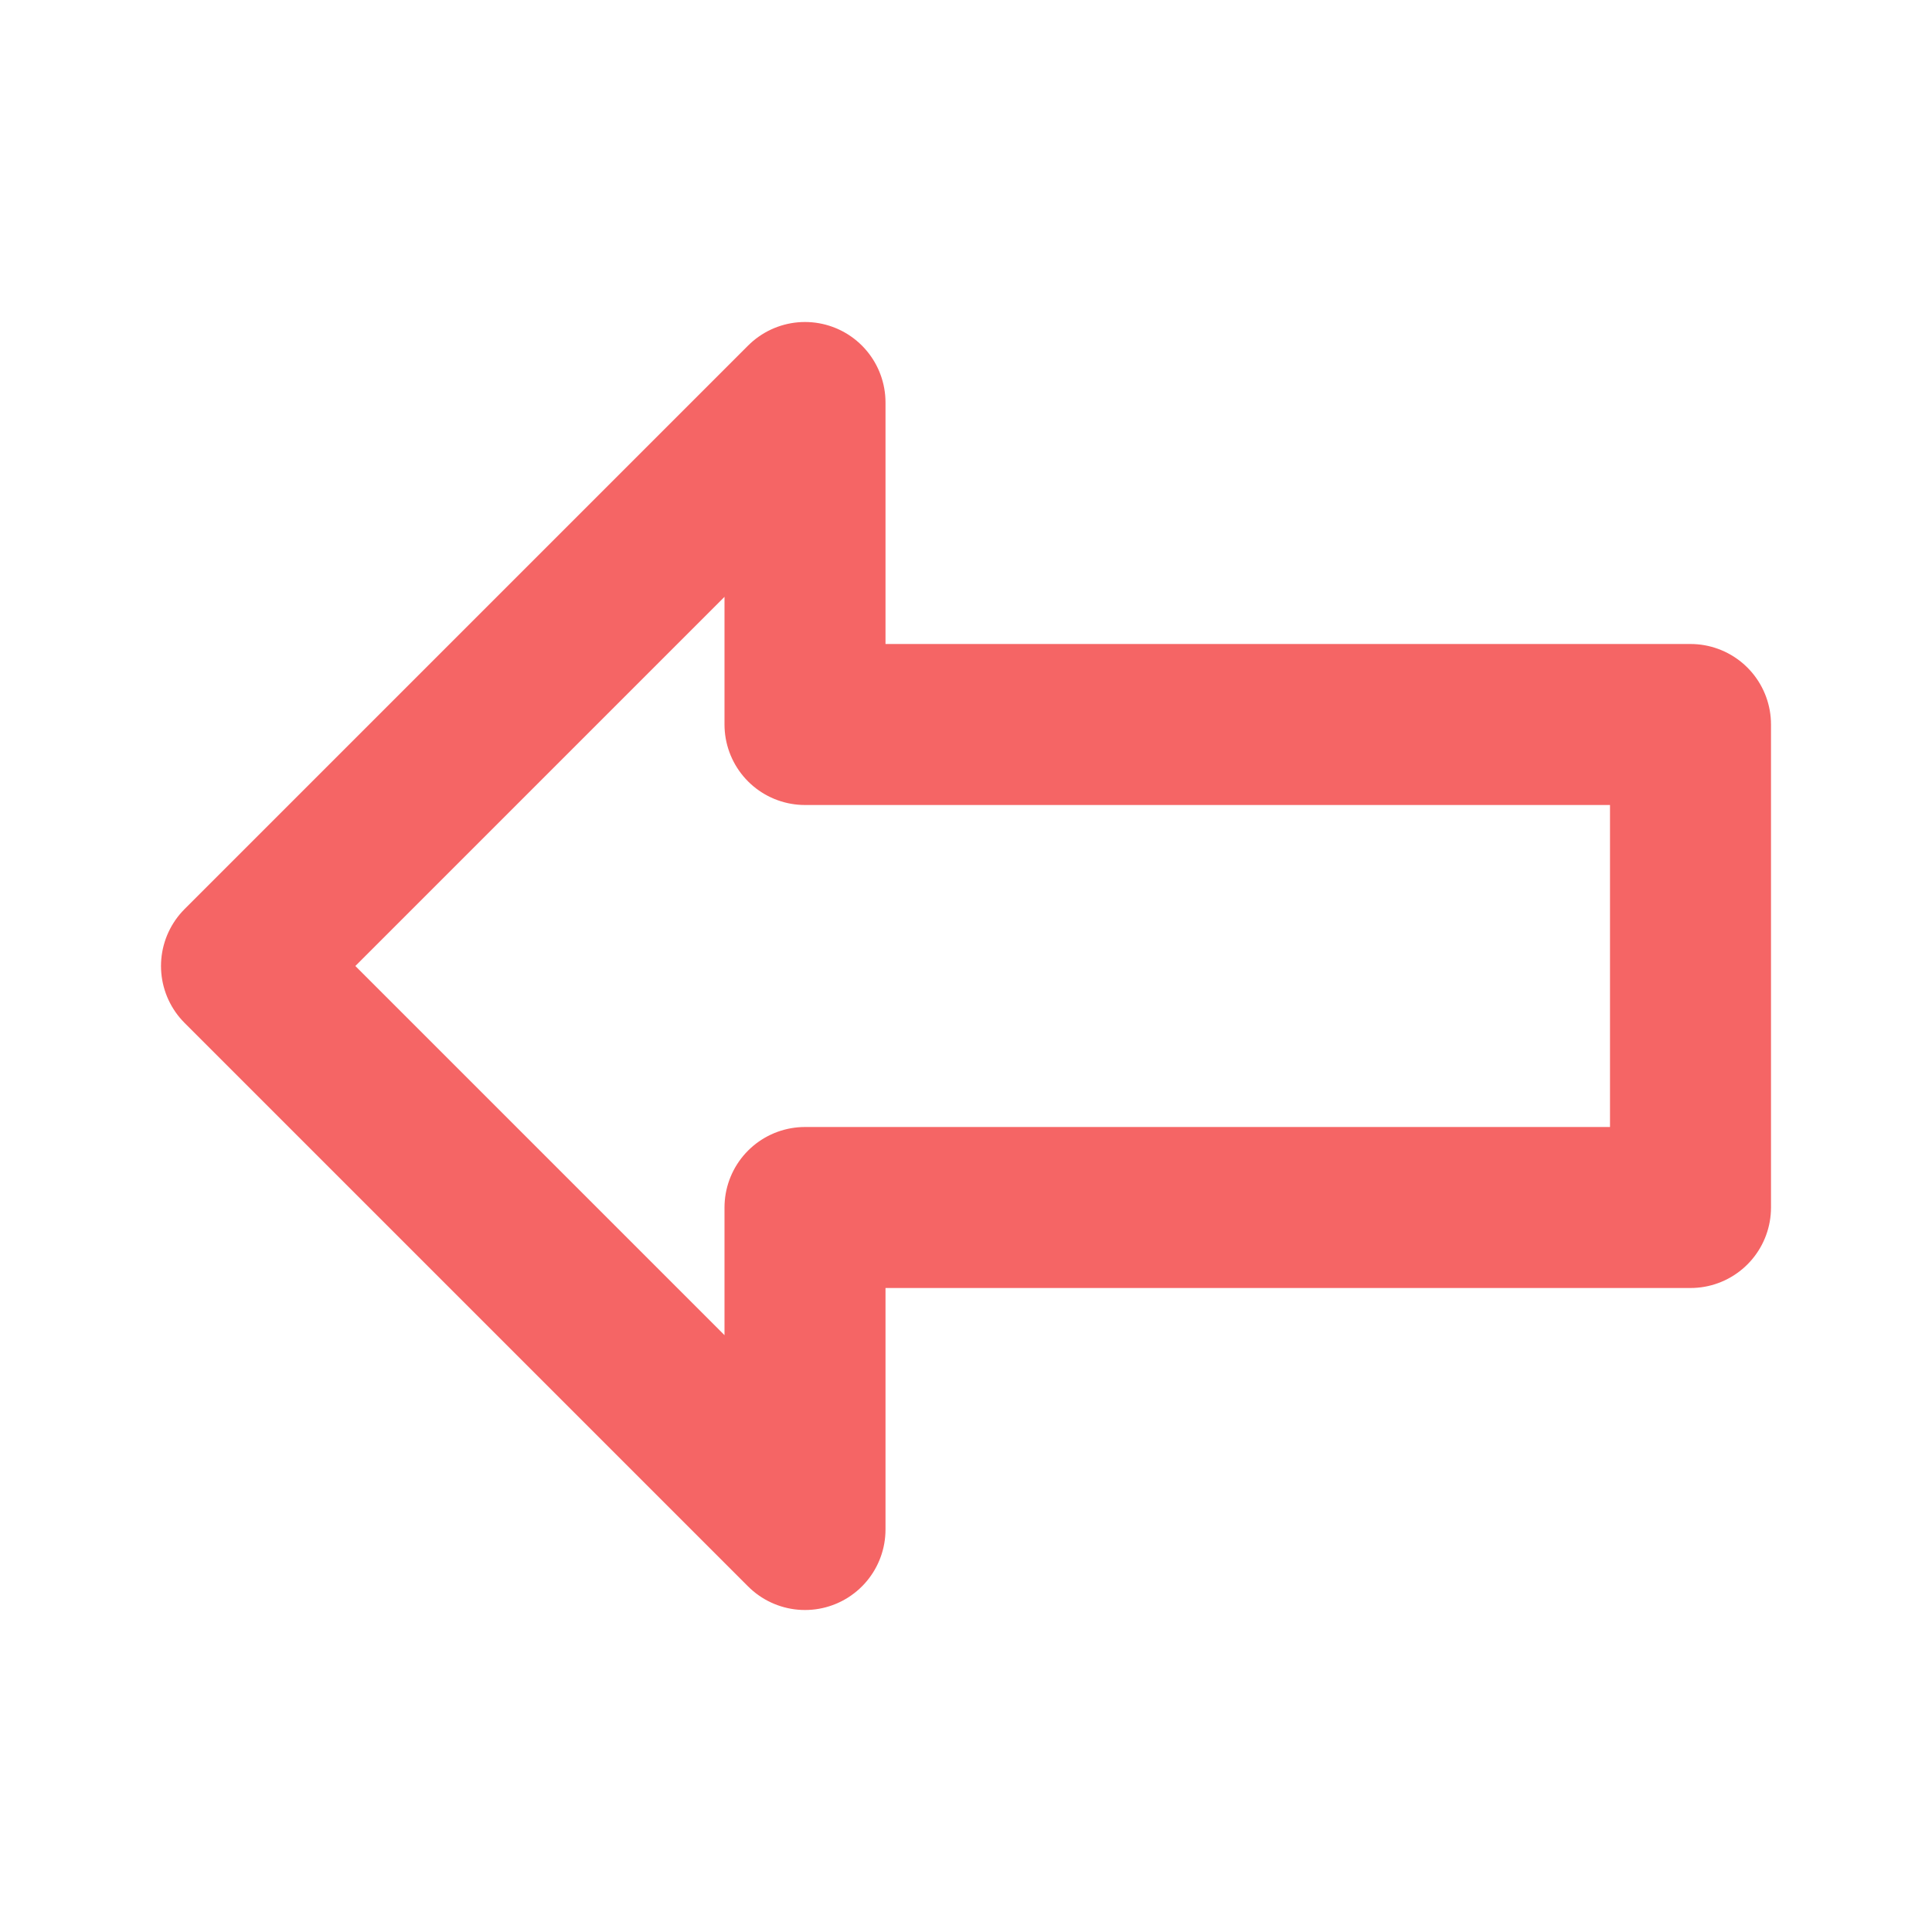
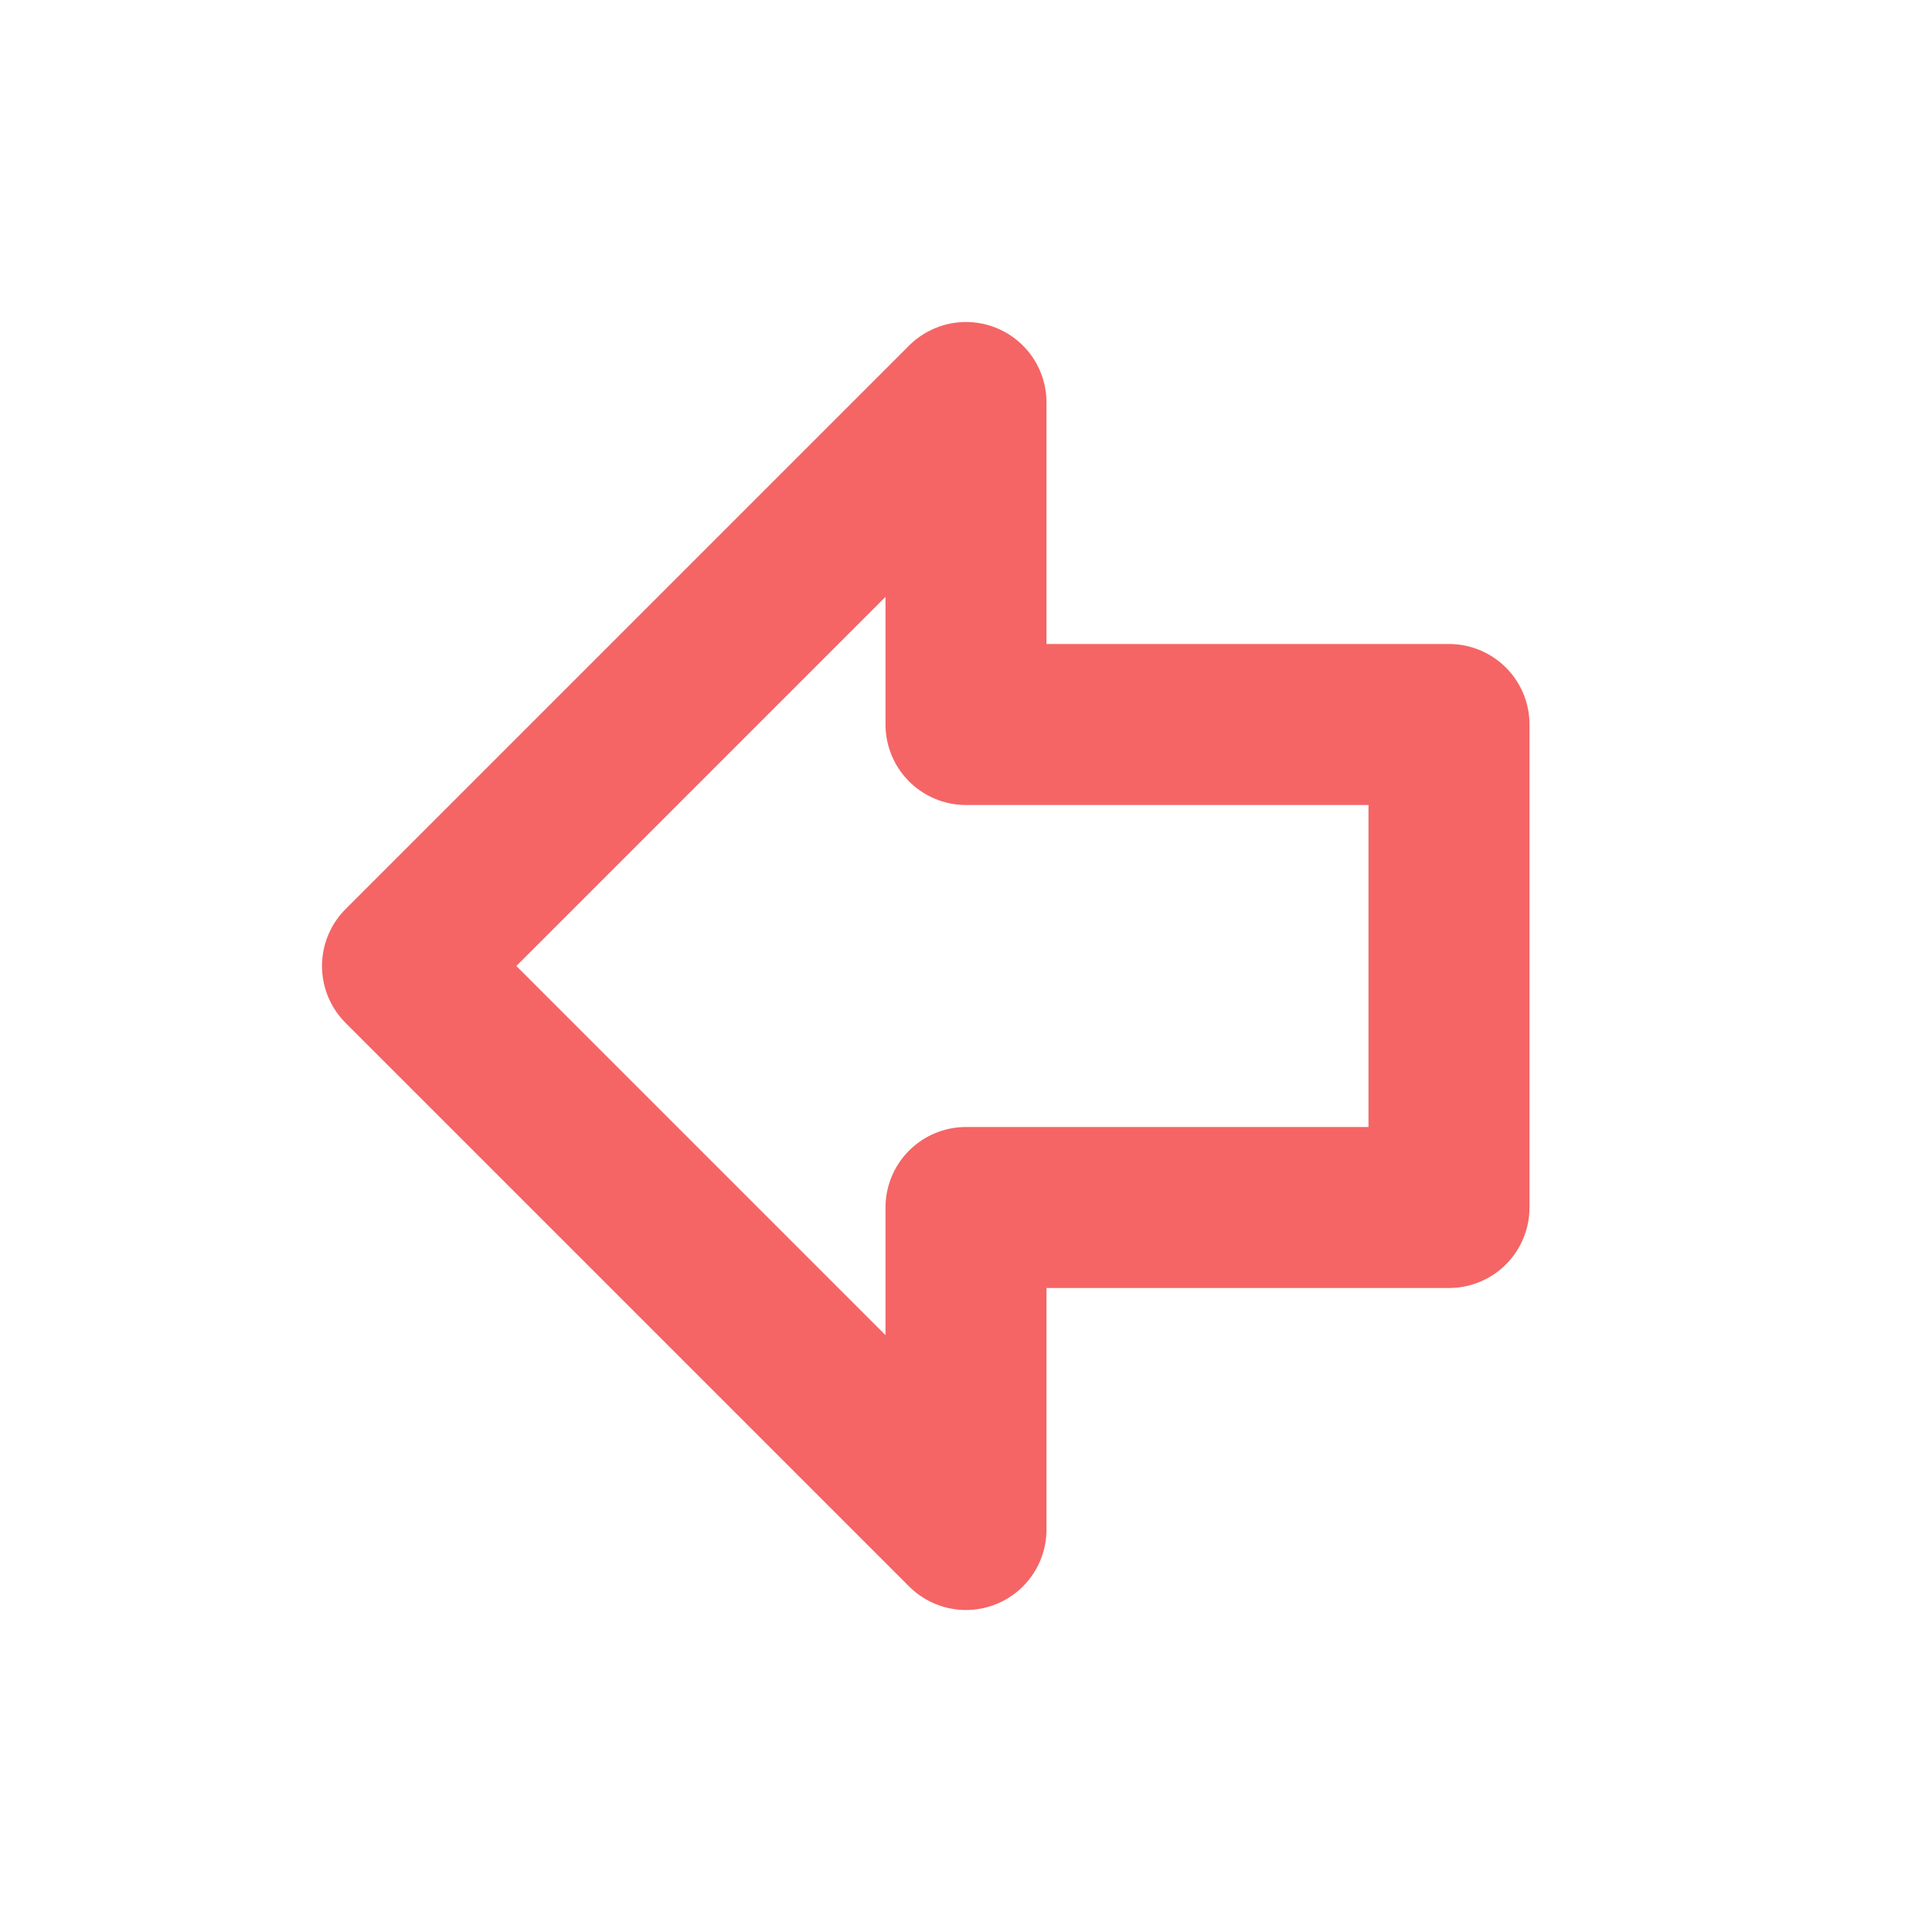
<svg xmlns="http://www.w3.org/2000/svg" width="24" height="24" viewBox="0 0 24 24" fill="none" stroke="#F56565" stroke-width="2" stroke-linecap="round" stroke-linejoin="round">
-   <path d="m3 12 7-7v4h11v6H10v4z" />
+   <path d="M18 15h-6v4l-7-7 7-7v4h6v6z" />
</svg>
